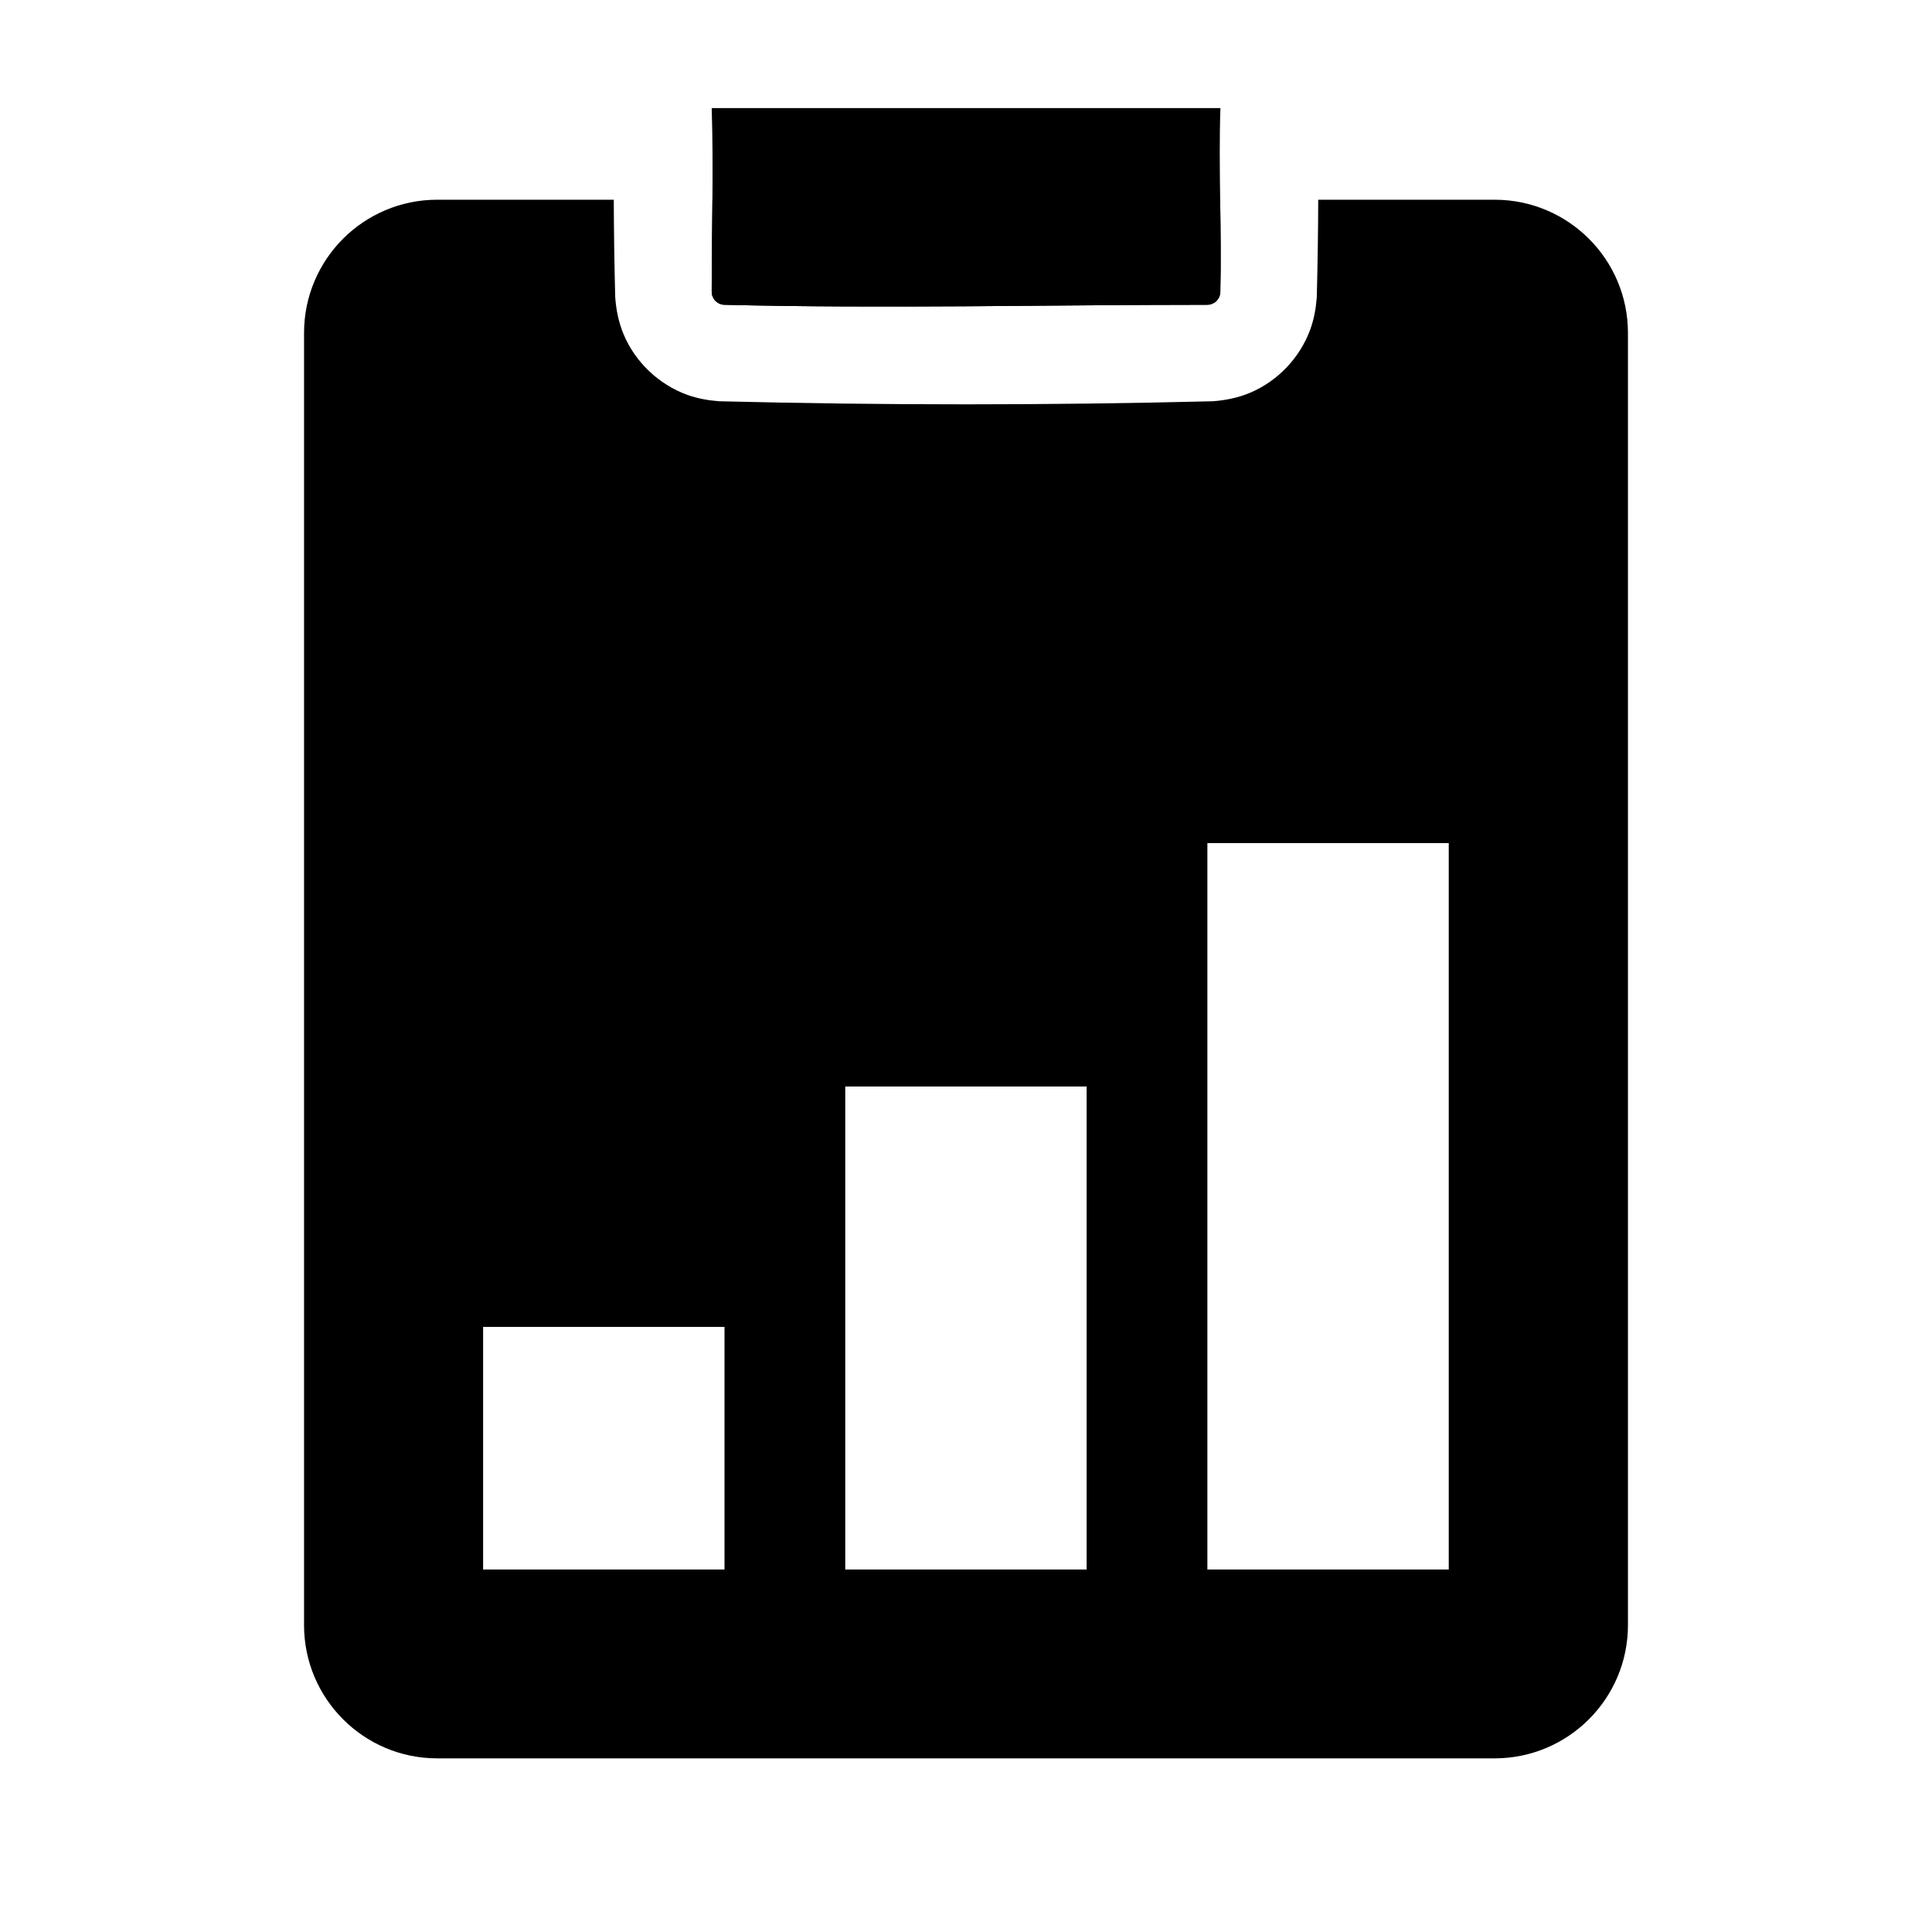
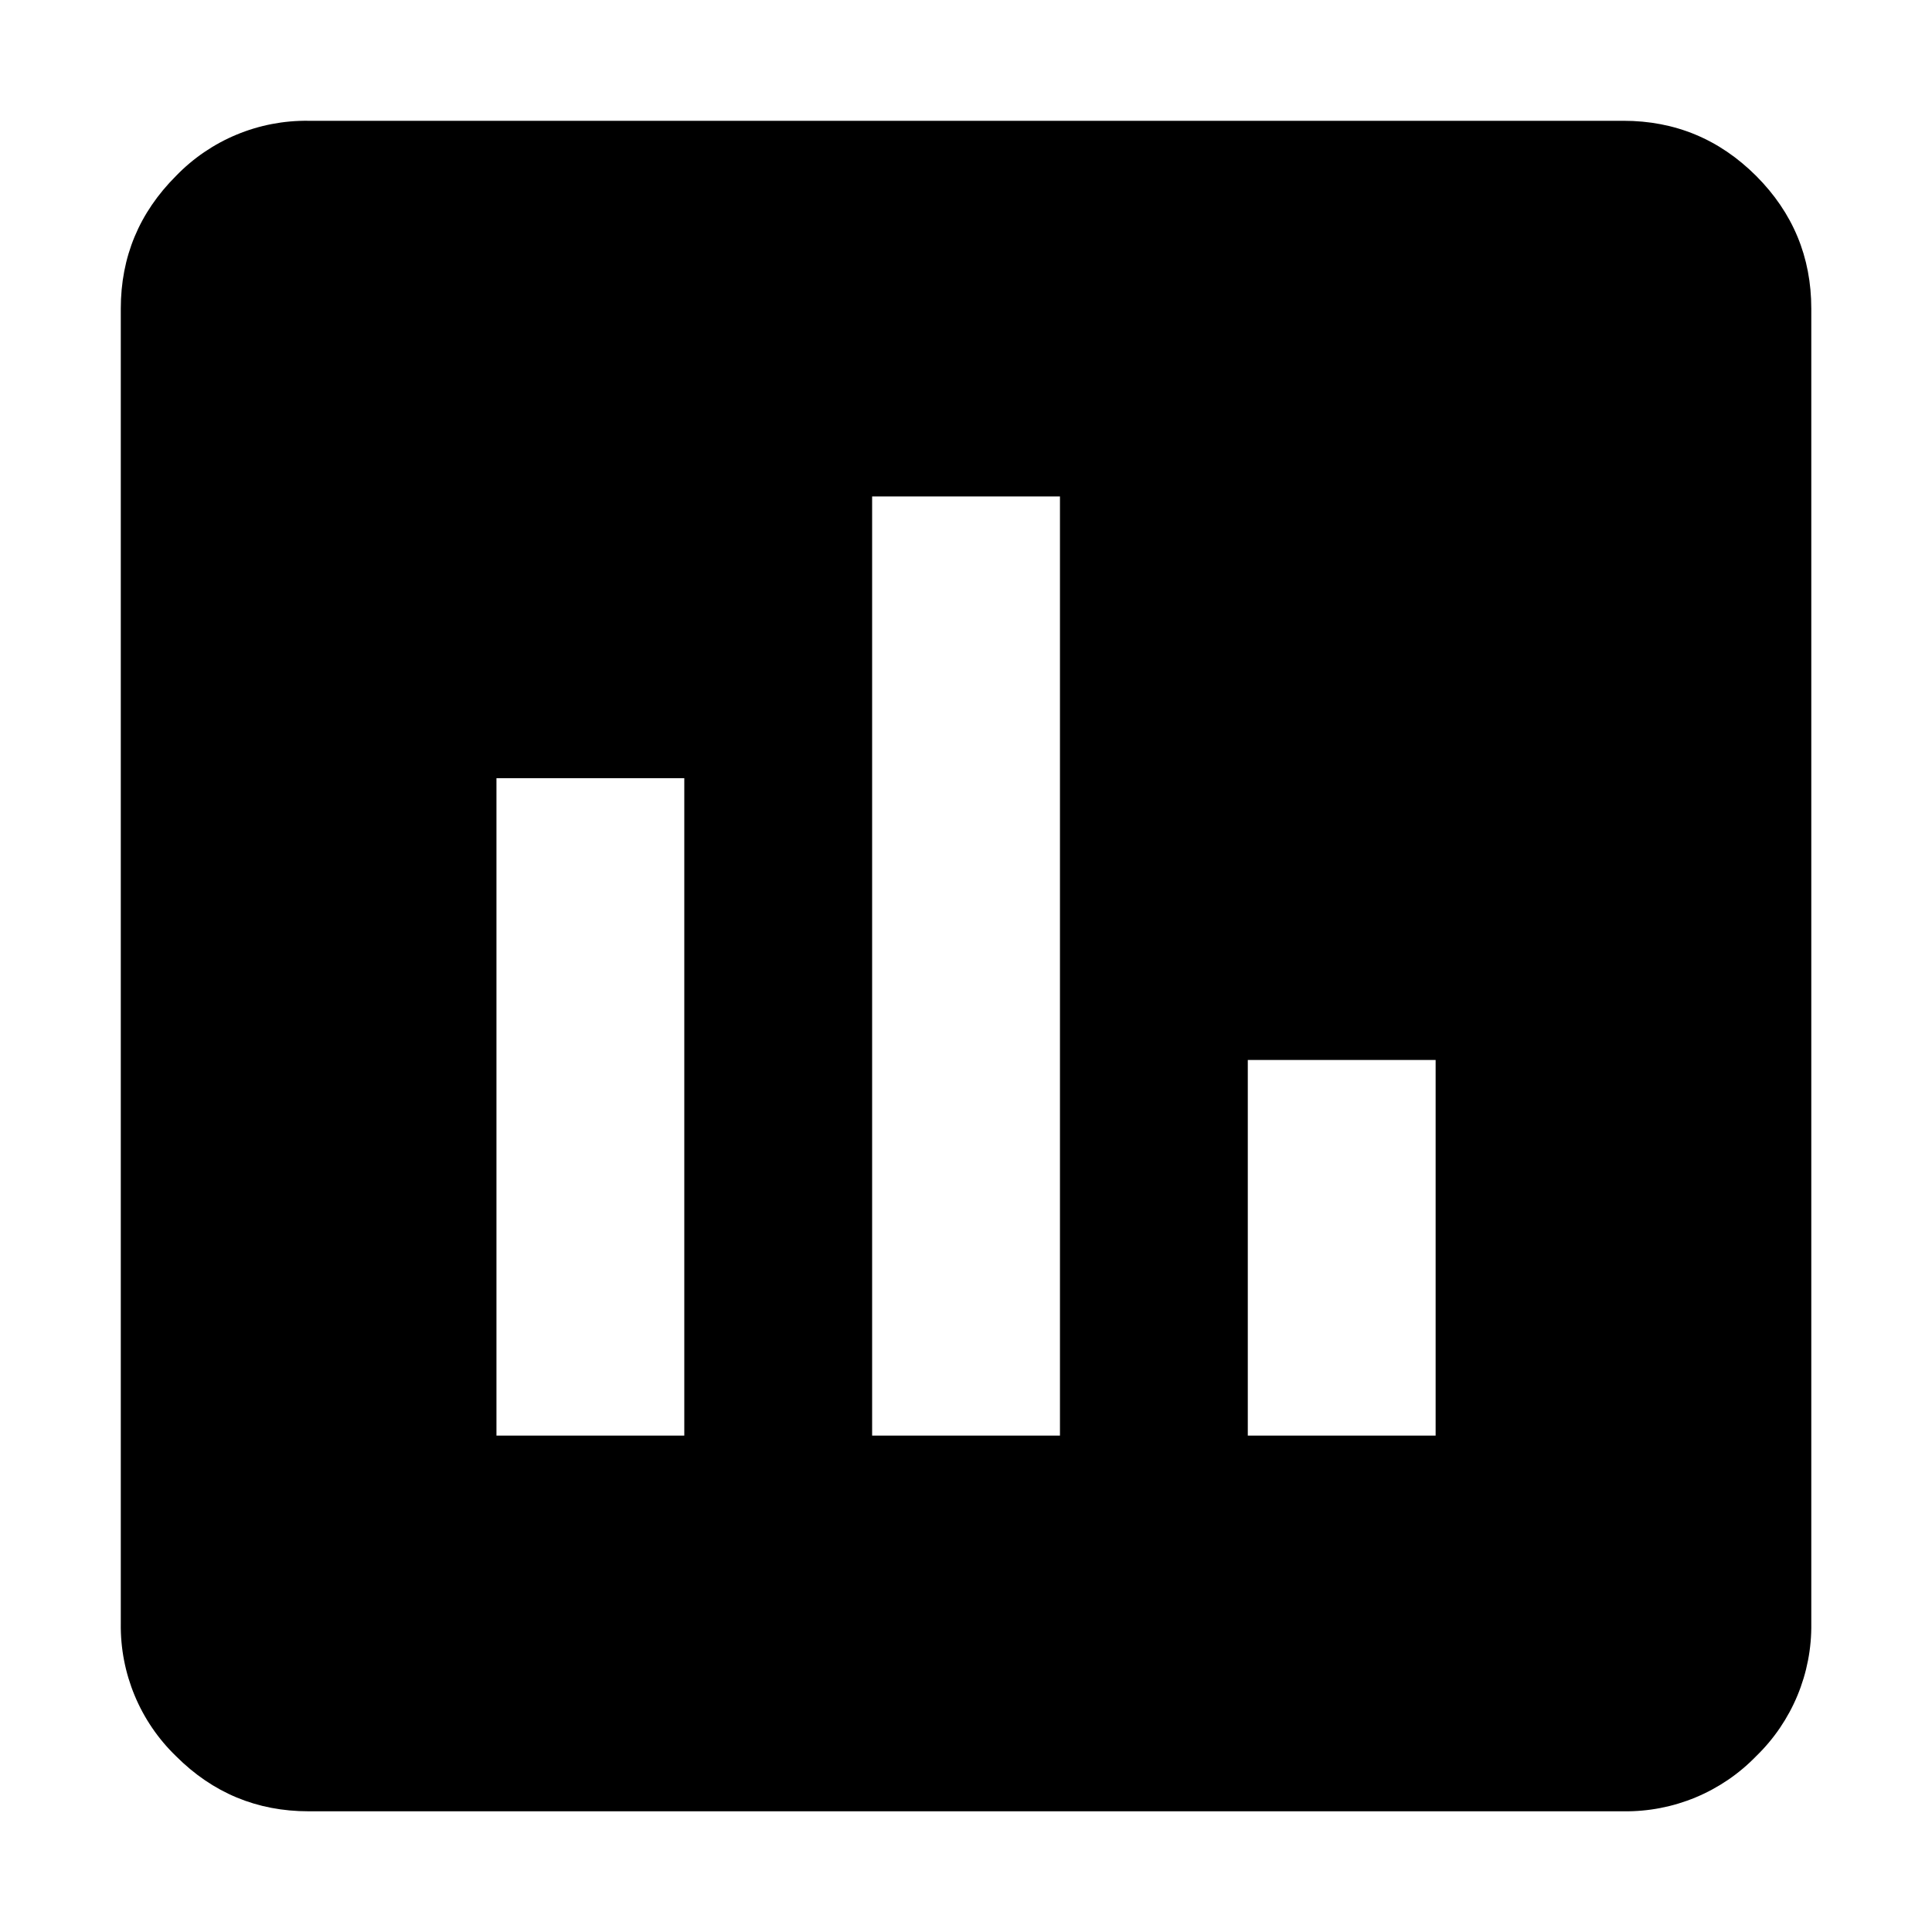
- <svg xmlns="http://www.w3.org/2000/svg" viewBox="0 0 16 16" version="1.1" xml:space="preserve">
-   <g>
-     <path d="M5.083,1.654c0.001,0.27 0.005,0.54 0.012,0.809c0.008,0.106 0.029,0.209 0.07,0.307c0.097,0.23 0.29,0.413 0.524,0.499c0.086,0.031 0.175,0.047 0.266,0.054c1.363,0.034 2.727,0.034 4.09,0c0.106,-0.008 0.209,-0.029 0.307,-0.07c0.23,-0.097 0.413,-0.29 0.499,-0.524c0.031,-0.086 0.047,-0.175 0.054,-0.266c0.007,-0.269 0.011,-0.539 0.012,-0.809l1.462,0c0.61,0.001 1.103,0.495 1.103,1.103l0,10.702c0,0.607 -0.493,1.102 -1.103,1.103l-8.758,0c-0.609,0 -1.103,-0.495 -1.103,-1.103l0,-10.702c0,-0.609 0.494,-1.103 1.103,-1.103l1.462,0Zm6.915,5.328l-1.999,0l0,6.016l1.999,0l0,-6.016Zm-5.998,4.007l-1.999,0l0,2.009l1.999,0l0,-2.009Zm2.999,-1.991l-1.999,0l0,4l1.999,0l0,-4Zm1.106,-7.344c0.003,0.256 0.007,0.512 0.001,0.769c-0.001,0.014 -0.005,0.027 -0.01,0.04c-0.008,0.014 -0.017,0.026 -0.029,0.037c-0.013,0.009 -0.026,0.016 -0.041,0.021c-0.011,0.002 -0.021,0.003 -0.032,0.003c-1.333,0 -2.666,0.033 -3.999,0c-0.014,-0.001 -0.027,-0.005 -0.04,-0.01c-0.014,-0.008 -0.026,-0.017 -0.037,-0.029c-0.009,-0.013 -0.016,-0.026 -0.021,-0.041c-0.002,-0.011 -0.003,-0.021 -0.003,-0.032c0,-0.253 0.004,-0.506 0.006,-0.758l4.205,0Z" fill="#000" />
-     <path d="M10.107,0.895c-0.017,0.509 0.012,1.018 -0.001,1.528c-0.001,0.014 -0.005,0.027 -0.01,0.04c-0.008,0.014 -0.017,0.026 -0.029,0.037c-0.013,0.009 -0.026,0.016 -0.041,0.021c-0.011,0.002 -0.021,0.003 -0.032,0.003c-1.333,0 -2.666,0.033 -3.999,0c-0.014,-0.001 -0.027,-0.005 -0.04,-0.01c-0.014,-0.008 -0.026,-0.017 -0.037,-0.029c-0.009,-0.013 -0.016,-0.026 -0.021,-0.041c-0.002,-0.011 -0.003,-0.021 -0.003,-0.032c0,-0.505 0.016,-1.011 0,-1.517l4.213,0Z" fill="#000" />
-   </g>
+ <svg xmlns="http://www.w3.org/2000/svg" viewBox="0 0 16 16" height="16" width="16" xml:space="preserve" style="fill-rule:evenodd;clip-rule:evenodd;stroke-linejoin:round;stroke-miterlimit:2">
+   <path d="M7 17h2v-7H7v7Zm4 0h2V7h-2v10Zm4 0h2v-4h-2v4ZM5 21c-.55 0-1.021-.196-1.412-.587A1.927 1.927 0 0 1 3 19V5c0-.55.196-1.021.588-1.413A1.926 1.926 0 0 1 5 3h14c.55 0 1.021.196 1.413.587.391.392.587.863.587 1.413v14a1.93 1.93 0 0 1-.587 1.413A1.93 1.93 0 0 1 19 21H5Z" style="fill-rule:nonzero" transform="matrix(.77778 0 0 .77778 -1.333 -1.333)" />
</svg>
